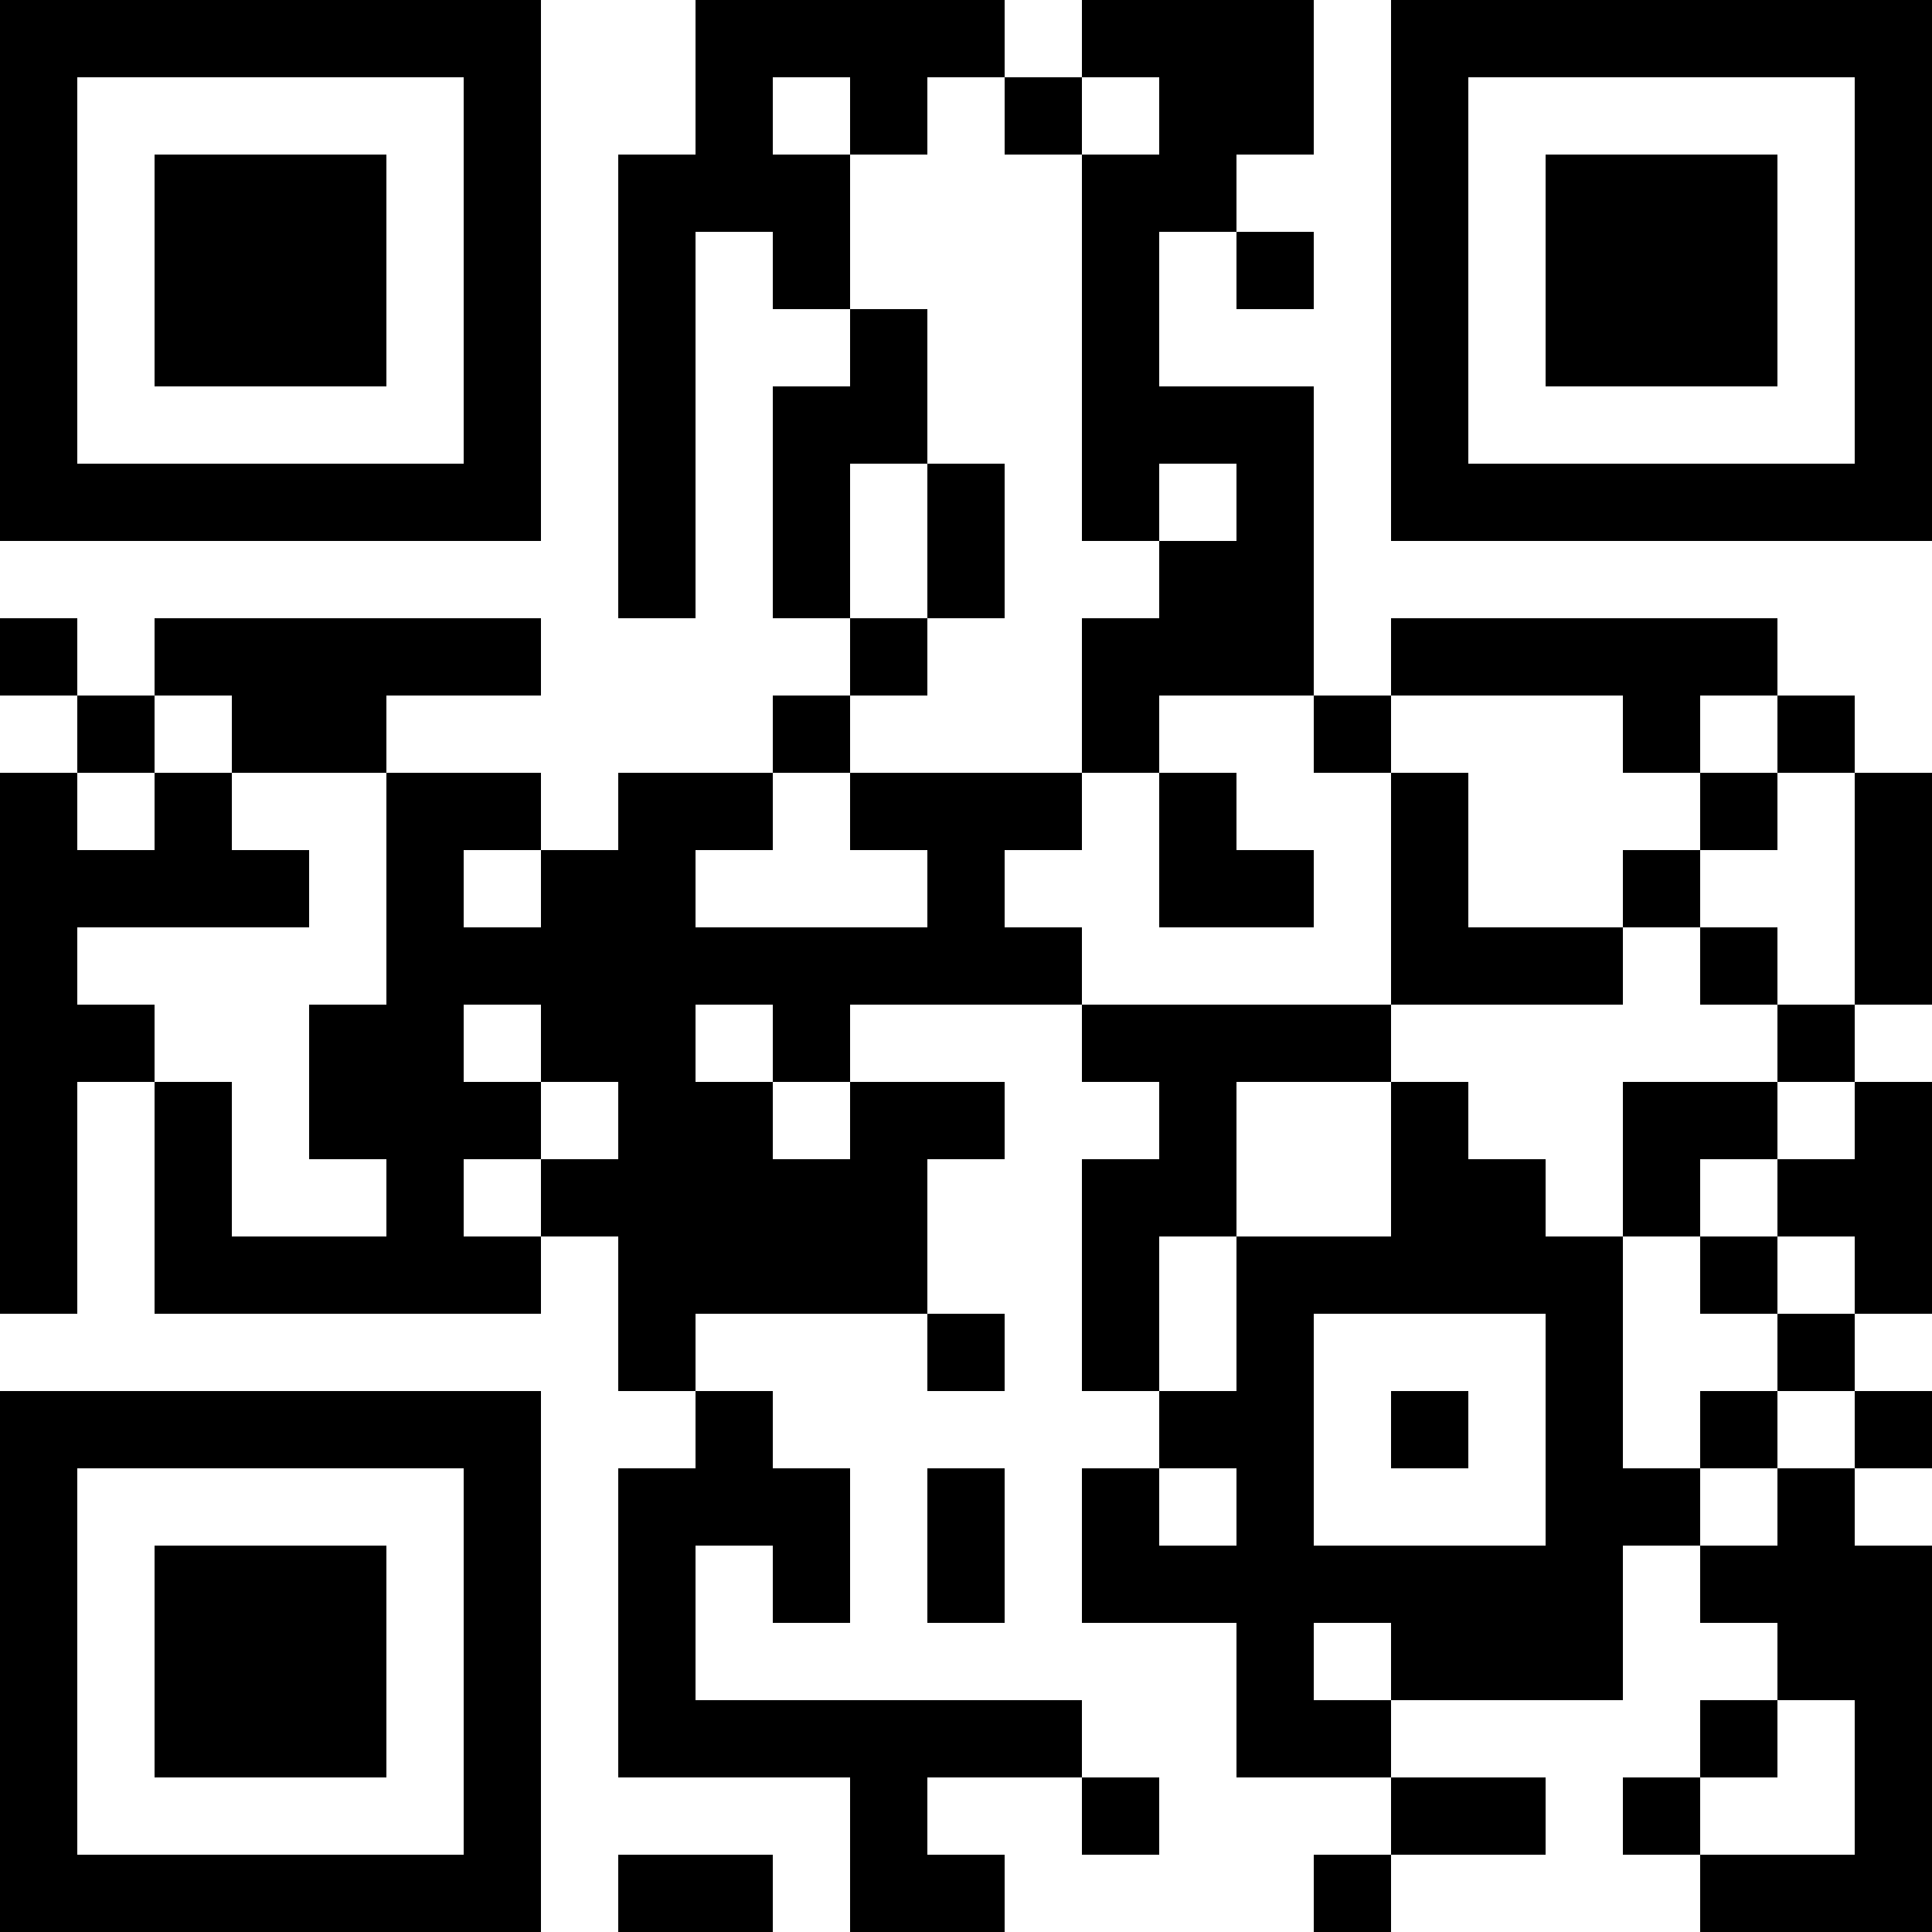
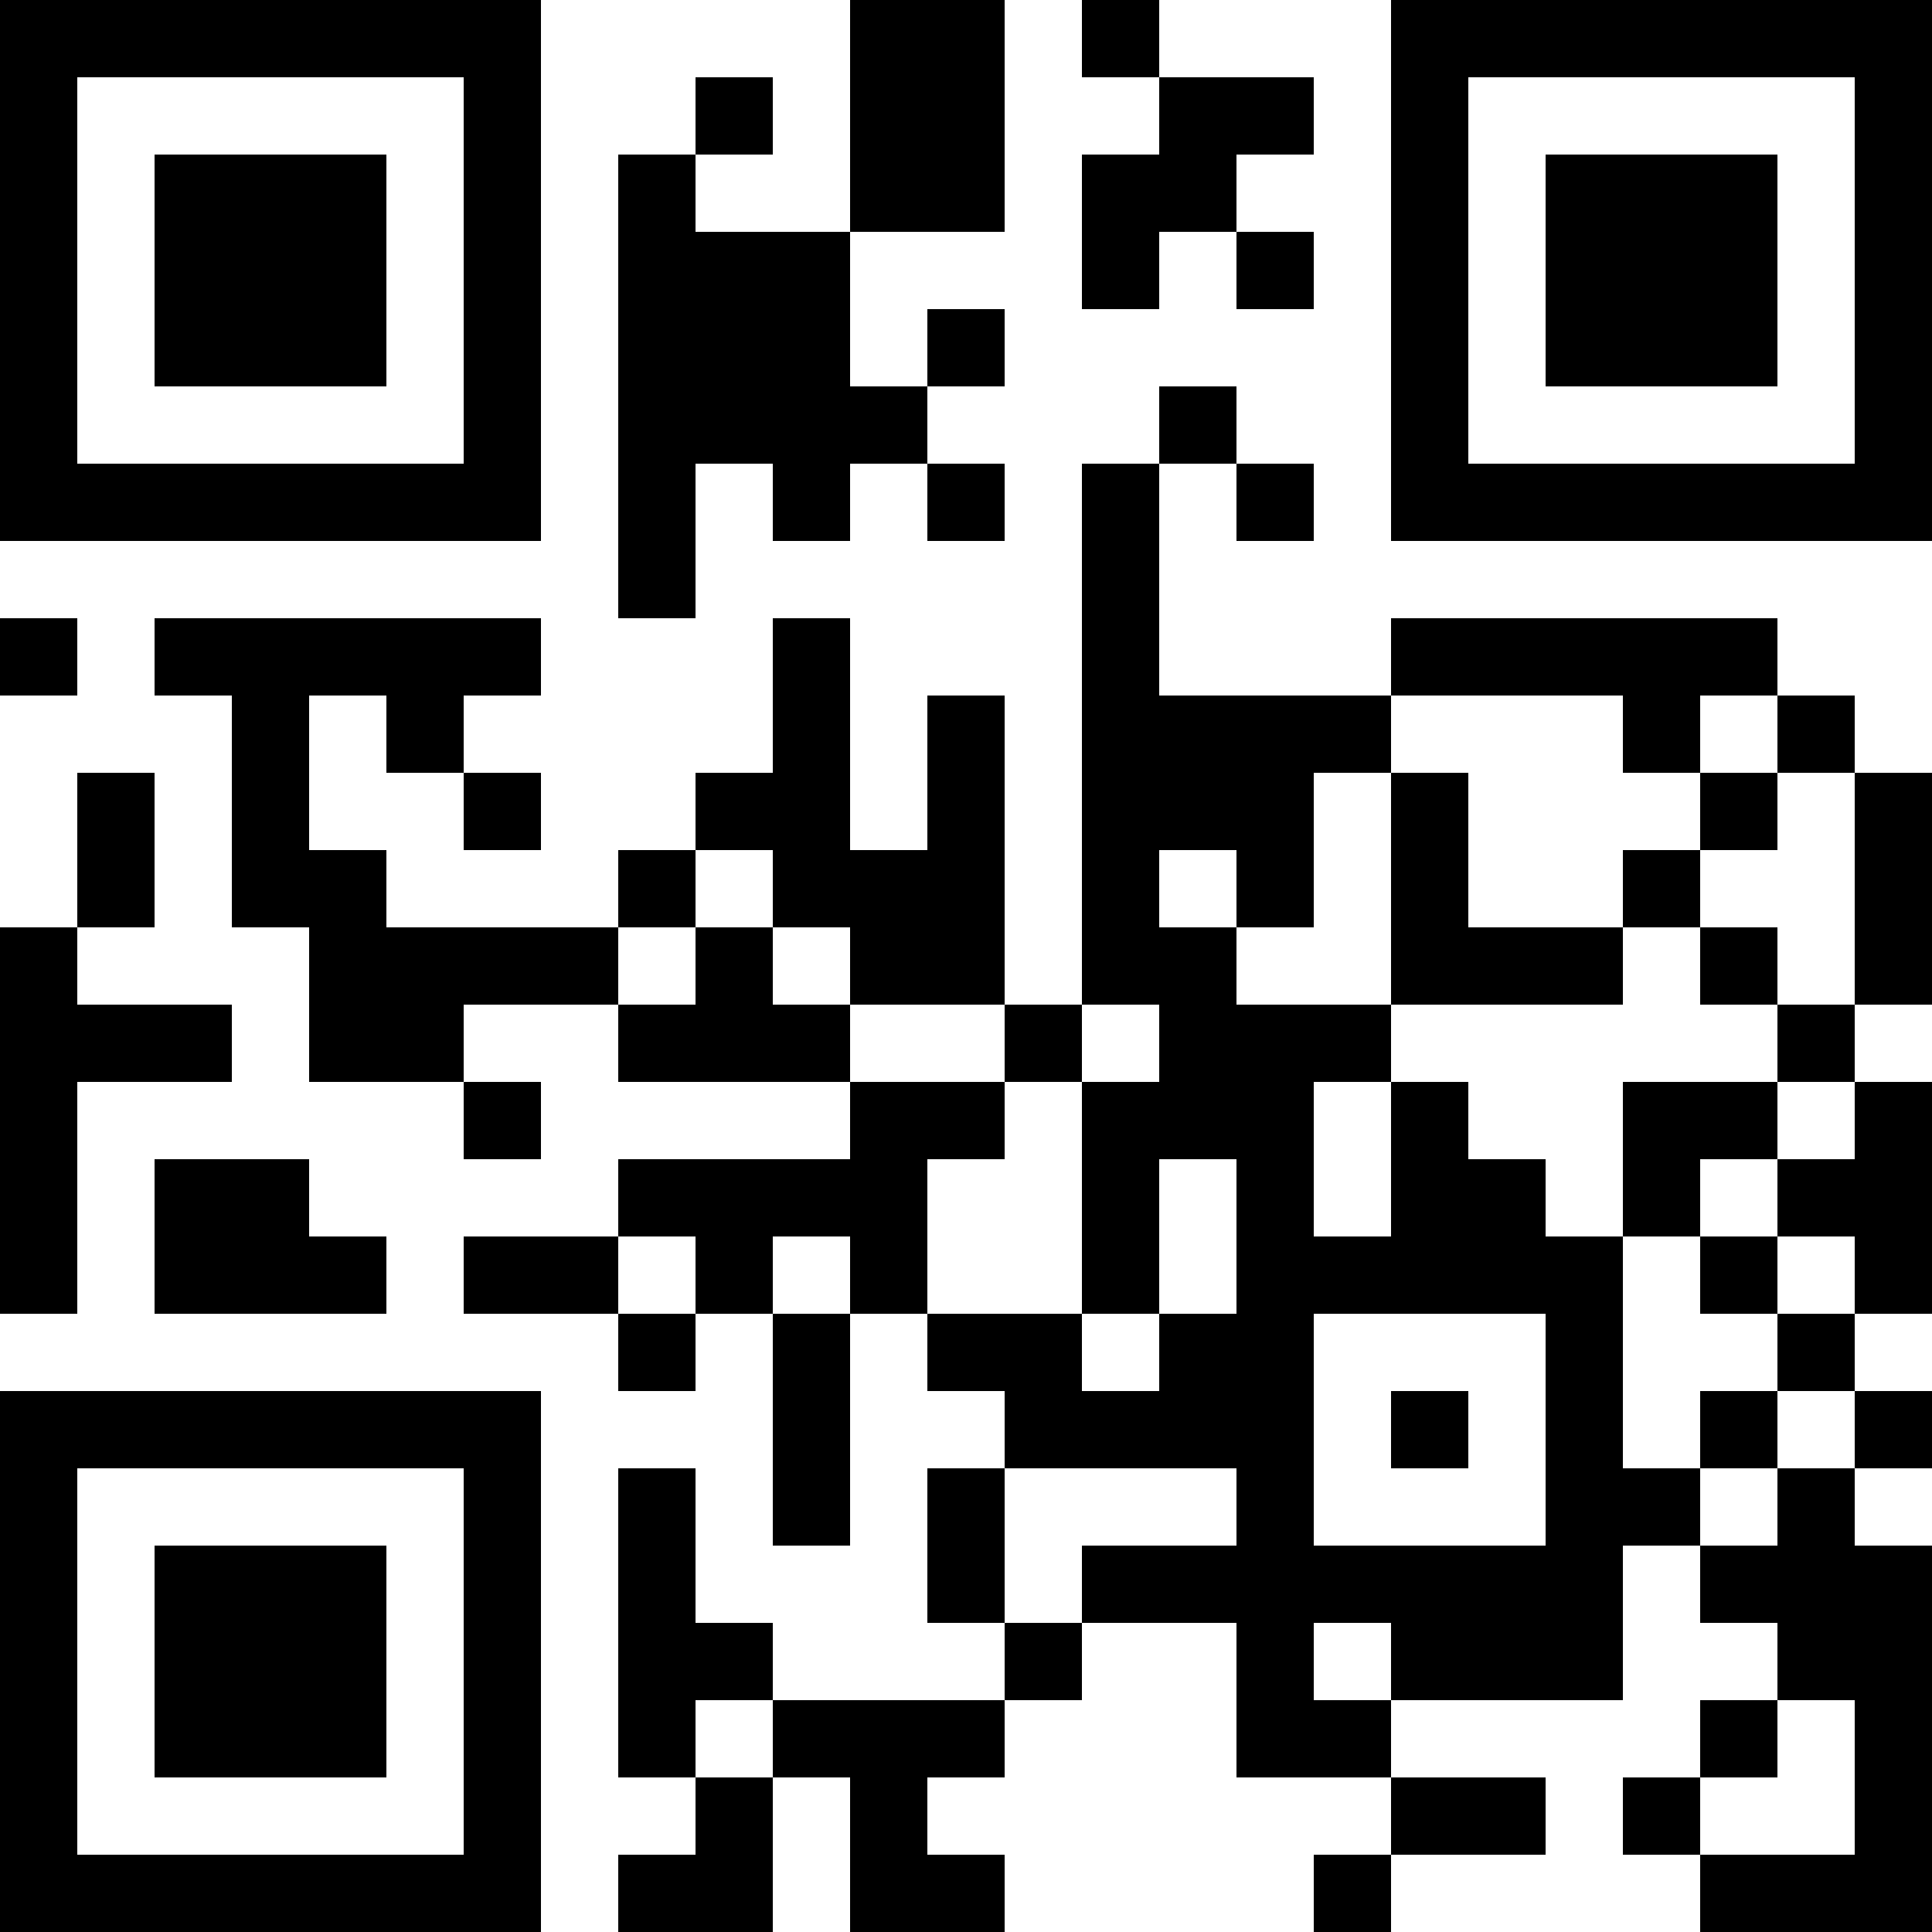
<svg xmlns="http://www.w3.org/2000/svg" version="1.1" width="200" height="200" viewBox="0 0 200 200">
  <rect x="0" y="0" width="200" height="200" fill="#ffffff" />
  <g transform="scale(8)">
    <g transform="translate(0,0)">
-       <path fill-rule="evenodd" d="M9 0L9 2L8 2L8 8L9 8L9 3L10 3L10 4L11 4L11 5L10 5L10 8L11 8L11 9L10 9L10 10L8 10L8 11L7 11L7 10L5 10L5 9L7 9L7 8L2 8L2 9L1 9L1 8L0 8L0 9L1 9L1 10L0 10L0 17L1 17L1 14L2 14L2 17L7 17L7 16L8 16L8 18L9 18L9 19L8 19L8 23L11 23L11 25L13 25L13 24L12 24L12 23L14 23L14 24L15 24L15 23L14 23L14 22L9 22L9 20L10 20L10 21L11 21L11 19L10 19L10 18L9 18L9 17L12 17L12 18L13 18L13 17L12 17L12 15L13 15L13 14L11 14L11 13L14 13L14 14L15 14L15 15L14 15L14 18L15 18L15 19L14 19L14 21L16 21L16 23L18 23L18 24L17 24L17 25L18 25L18 24L20 24L20 23L18 23L18 22L21 22L21 20L22 20L22 21L23 21L23 22L22 22L22 23L21 23L21 24L22 24L22 25L25 25L25 20L24 20L24 19L25 19L25 18L24 18L24 17L25 17L25 14L24 14L24 13L25 13L25 10L24 10L24 9L23 9L23 8L18 8L18 9L17 9L17 5L15 5L15 3L16 3L16 4L17 4L17 3L16 3L16 2L17 2L17 0L14 0L14 1L13 1L13 0ZM10 1L10 2L11 2L11 4L12 4L12 6L11 6L11 8L12 8L12 9L11 9L11 10L10 10L10 11L9 11L9 12L12 12L12 11L11 11L11 10L14 10L14 11L13 11L13 12L14 12L14 13L18 13L18 14L16 14L16 16L15 16L15 18L16 18L16 16L18 16L18 14L19 14L19 15L20 15L20 16L21 16L21 19L22 19L22 20L23 20L23 19L24 19L24 18L23 18L23 17L24 17L24 16L23 16L23 15L24 15L24 14L23 14L23 13L24 13L24 10L23 10L23 9L22 9L22 10L21 10L21 9L18 9L18 10L17 10L17 9L15 9L15 10L14 10L14 8L15 8L15 7L16 7L16 6L15 6L15 7L14 7L14 2L15 2L15 1L14 1L14 2L13 2L13 1L12 1L12 2L11 2L11 1ZM12 6L12 8L13 8L13 6ZM2 9L2 10L1 10L1 11L2 11L2 10L3 10L3 11L4 11L4 12L1 12L1 13L2 13L2 14L3 14L3 16L5 16L5 15L4 15L4 13L5 13L5 10L3 10L3 9ZM15 10L15 12L17 12L17 11L16 11L16 10ZM18 10L18 13L21 13L21 12L22 12L22 13L23 13L23 12L22 12L22 11L23 11L23 10L22 10L22 11L21 11L21 12L19 12L19 10ZM6 11L6 12L7 12L7 11ZM6 13L6 14L7 14L7 15L6 15L6 16L7 16L7 15L8 15L8 14L7 14L7 13ZM9 13L9 14L10 14L10 15L11 15L11 14L10 14L10 13ZM21 14L21 16L22 16L22 17L23 17L23 16L22 16L22 15L23 15L23 14ZM17 17L17 20L20 20L20 17ZM18 18L18 19L19 19L19 18ZM22 18L22 19L23 19L23 18ZM12 19L12 21L13 21L13 19ZM15 19L15 20L16 20L16 19ZM17 21L17 22L18 22L18 21ZM23 22L23 23L22 23L22 24L24 24L24 22ZM8 24L8 25L10 25L10 24ZM0 0L0 7L7 7L7 0ZM1 1L1 6L6 6L6 1ZM2 2L2 5L5 5L5 2ZM18 0L18 7L25 7L25 0ZM19 1L19 6L24 6L24 1ZM20 2L20 5L23 5L23 2ZM0 18L0 25L7 25L7 18ZM1 19L1 24L6 24L6 19ZM2 20L2 23L5 23L5 20Z" fill="#000000" />
+       <path fill-rule="evenodd" d="M11 0L11 3L9 3L9 2L10 2L10 1L9 1L9 2L8 2L8 8L9 8L9 6L10 6L10 7L11 7L11 6L12 6L12 7L13 7L13 6L12 6L12 5L13 5L13 4L12 4L12 5L11 5L11 3L13 3L13 0ZM14 0L14 1L15 1L15 2L14 2L14 4L15 4L15 3L16 3L16 4L17 4L17 3L16 3L16 2L17 2L17 1L15 1L15 0ZM15 5L15 6L14 6L14 13L13 13L13 9L12 9L12 11L11 11L11 8L10 8L10 10L9 10L9 11L8 11L8 12L5 12L5 11L4 11L4 9L5 9L5 10L6 10L6 11L7 11L7 10L6 10L6 9L7 9L7 8L2 8L2 9L3 9L3 12L4 12L4 14L6 14L6 15L7 15L7 14L6 14L6 13L8 13L8 14L11 14L11 15L8 15L8 16L6 16L6 17L8 17L8 18L9 18L9 17L10 17L10 20L11 20L11 17L12 17L12 18L13 18L13 19L12 19L12 21L13 21L13 22L10 22L10 21L9 21L9 19L8 19L8 23L9 23L9 24L8 24L8 25L10 25L10 23L11 23L11 25L13 25L13 24L12 24L12 23L13 23L13 22L14 22L14 21L16 21L16 23L18 23L18 24L17 24L17 25L18 25L18 24L20 24L20 23L18 23L18 22L21 22L21 20L22 20L22 21L23 21L23 22L22 22L22 23L21 23L21 24L22 24L22 25L25 25L25 20L24 20L24 19L25 19L25 18L24 18L24 17L25 17L25 14L24 14L24 13L25 13L25 10L24 10L24 9L23 9L23 8L18 8L18 9L15 9L15 6L16 6L16 7L17 7L17 6L16 6L16 5ZM0 8L0 9L1 9L1 8ZM18 9L18 10L17 10L17 12L16 12L16 11L15 11L15 12L16 12L16 13L18 13L18 14L17 14L17 16L18 16L18 14L19 14L19 15L20 15L20 16L21 16L21 19L22 19L22 20L23 20L23 19L24 19L24 18L23 18L23 17L24 17L24 16L23 16L23 15L24 15L24 14L23 14L23 13L24 13L24 10L23 10L23 9L22 9L22 10L21 10L21 9ZM1 10L1 12L0 12L0 17L1 17L1 14L3 14L3 13L1 13L1 12L2 12L2 10ZM18 10L18 13L21 13L21 12L22 12L22 13L23 13L23 12L22 12L22 11L23 11L23 10L22 10L22 11L21 11L21 12L19 12L19 10ZM9 11L9 12L8 12L8 13L9 13L9 12L10 12L10 13L11 13L11 14L13 14L13 15L12 15L12 17L14 17L14 18L15 18L15 17L16 17L16 15L15 15L15 17L14 17L14 14L15 14L15 13L14 13L14 14L13 14L13 13L11 13L11 12L10 12L10 11ZM21 14L21 16L22 16L22 17L23 17L23 16L22 16L22 15L23 15L23 14ZM2 15L2 17L5 17L5 16L4 16L4 15ZM8 16L8 17L9 17L9 16ZM10 16L10 17L11 17L11 16ZM17 17L17 20L20 20L20 17ZM18 18L18 19L19 19L19 18ZM22 18L22 19L23 19L23 18ZM13 19L13 21L14 21L14 20L16 20L16 19ZM17 21L17 22L18 22L18 21ZM9 22L9 23L10 23L10 22ZM23 22L23 23L22 23L22 24L24 24L24 22ZM0 0L0 7L7 7L7 0ZM1 1L1 6L6 6L6 1ZM2 2L2 5L5 5L5 2ZM18 0L18 7L25 7L25 0ZM19 1L19 6L24 6L24 1ZM20 2L20 5L23 5L23 2ZM0 18L0 25L7 25L7 18ZM1 19L1 24L6 24L6 19ZM2 20L2 23L5 23L5 20Z" fill="#000000" />
    </g>
  </g>
</svg>
